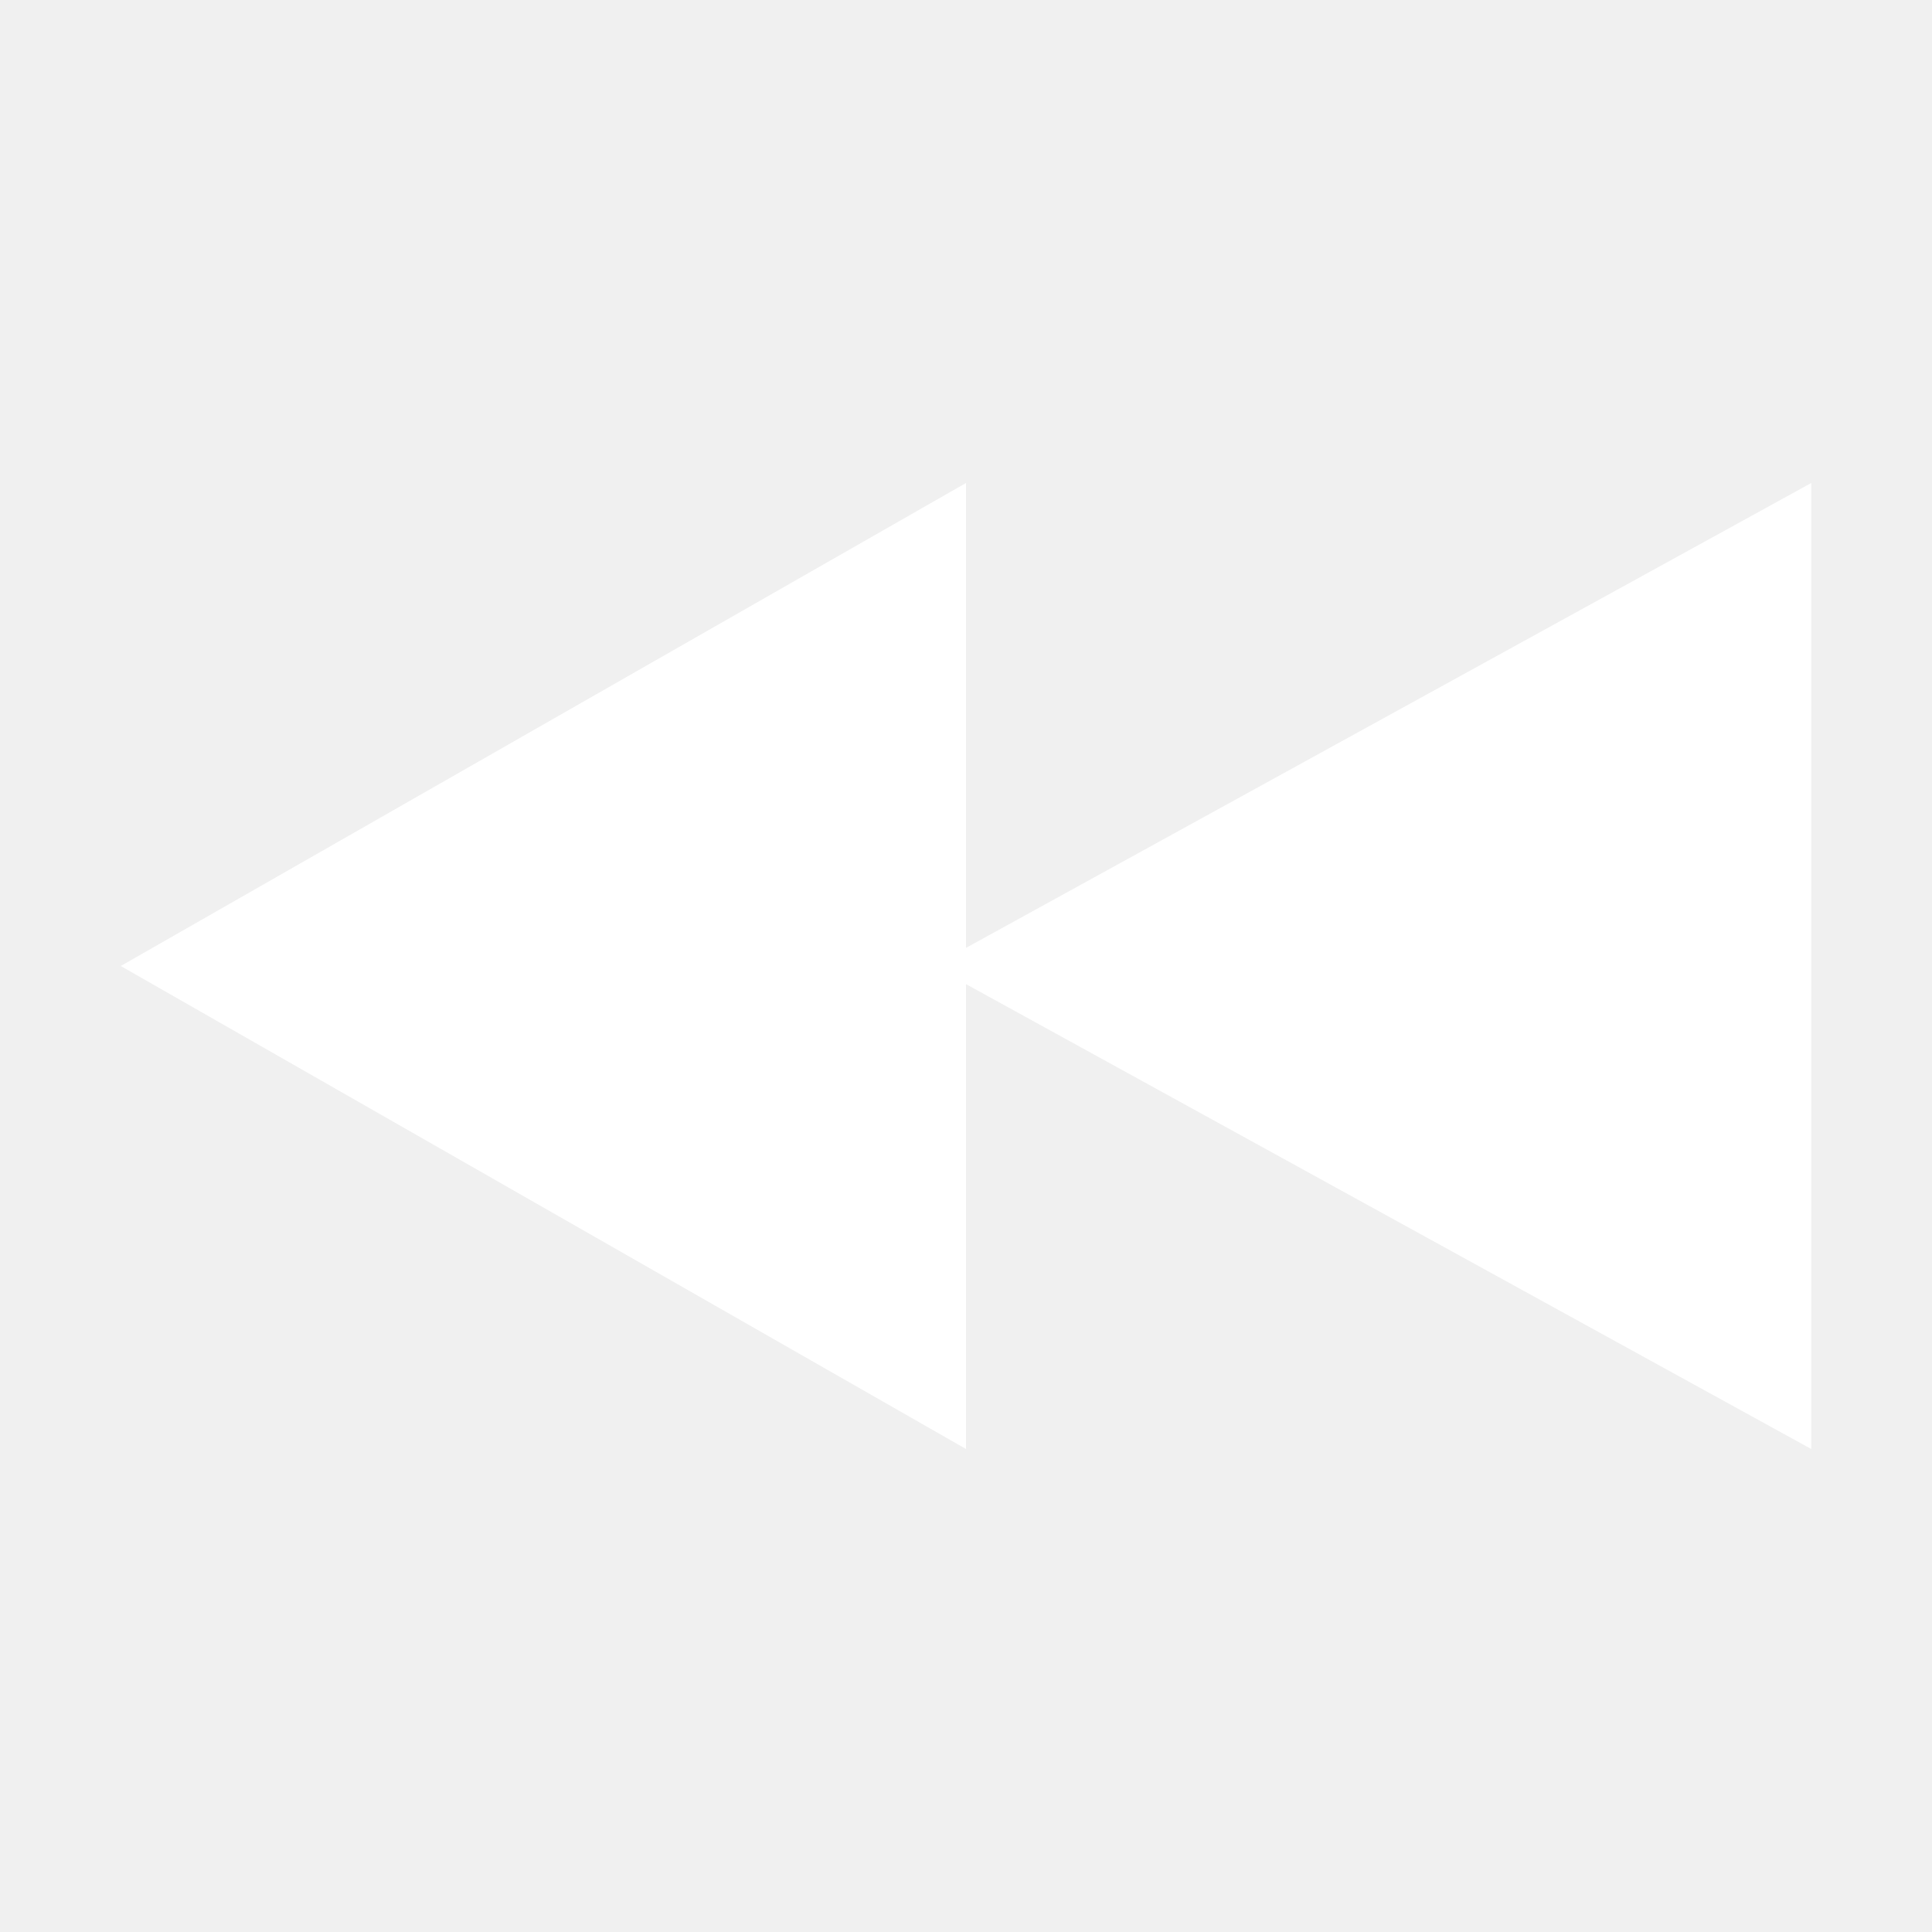
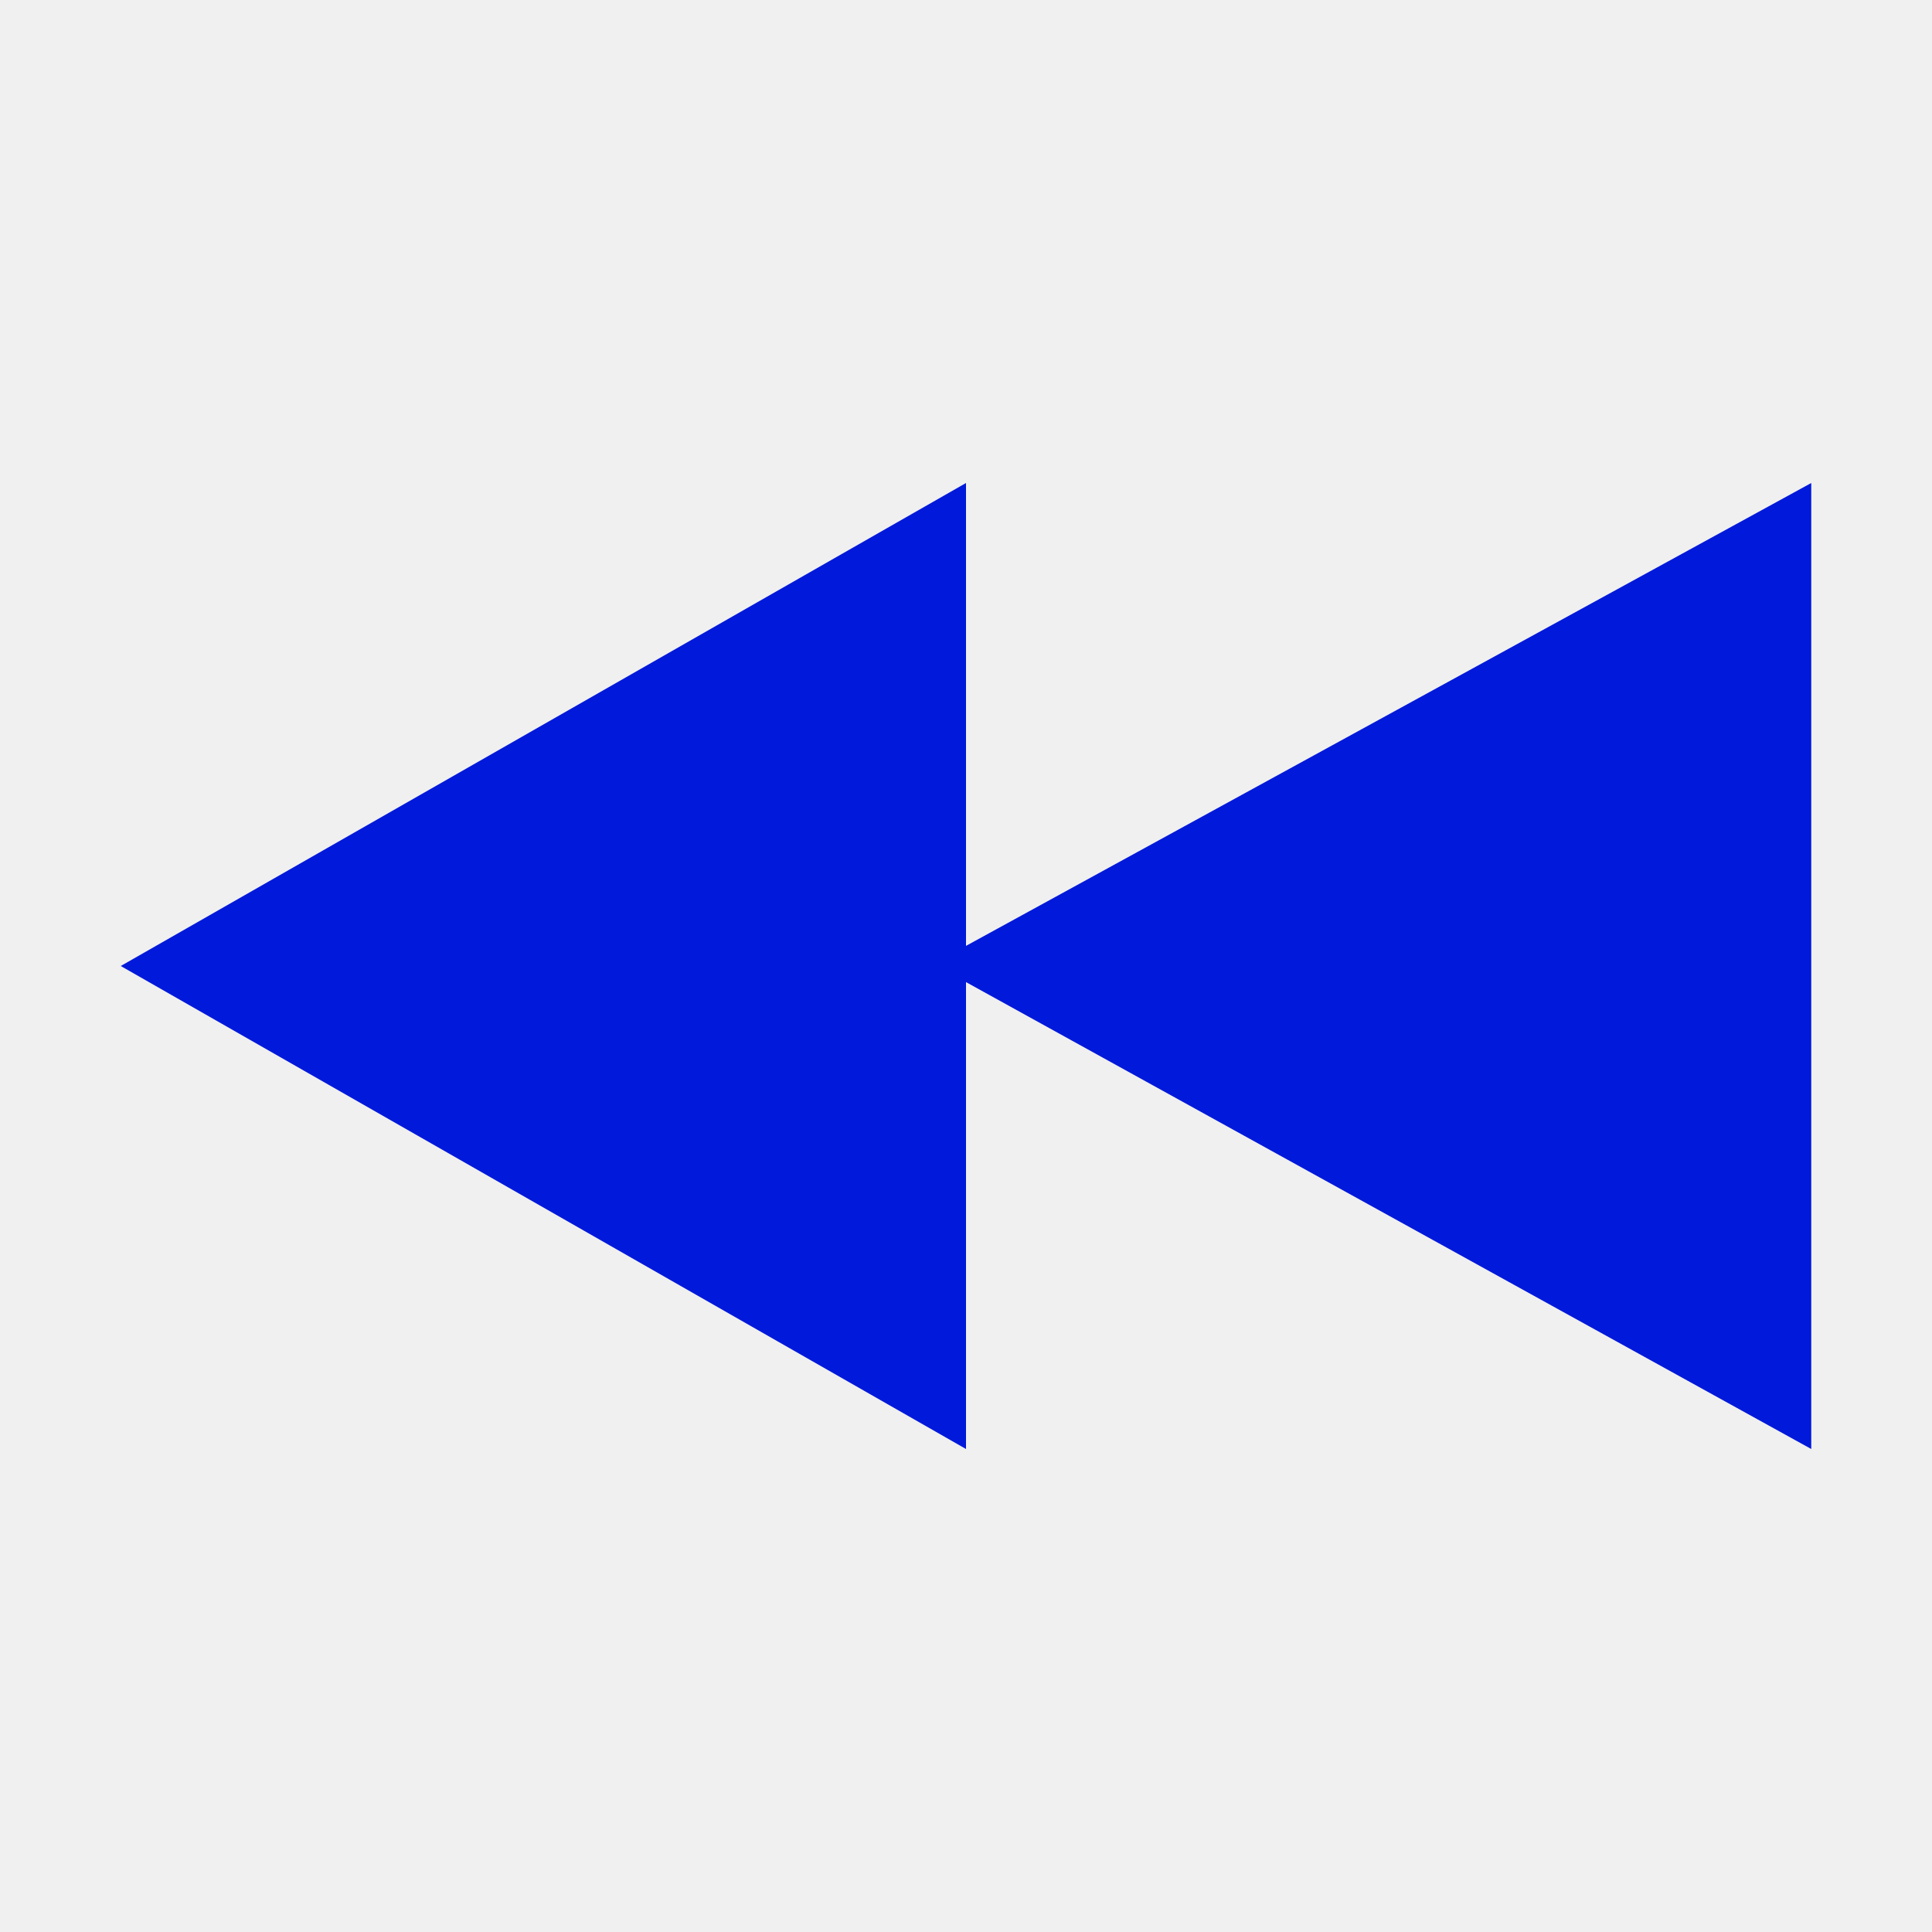
- <svg xmlns="http://www.w3.org/2000/svg" t="1666236652837" class="icon" viewBox="0 0 1024 1024" version="1.1" p-id="9973" width="48" height="48">
-   <path d="M512 256 64 512l448 256L512 521.6 960 768 960 256 512 502.4 512 256 512 256z" p-id="9974" fill="#ffffff" />
+ <svg xmlns="http://www.w3.org/2000/svg" version="1.1" id="Layer_1" x="0px" y="0px" viewBox="0 0 48 48" style="enable-background:new 0 0 48 48;" xml:space="preserve">
+   <style type="text/css">
+ 	.st0{fill:#0019DA;}
+ </style>
+   <path class="st0" d="M24,12L3,24l21,12V24.4L45,36V12L24,23.5V12L24,12z" />
</svg>
